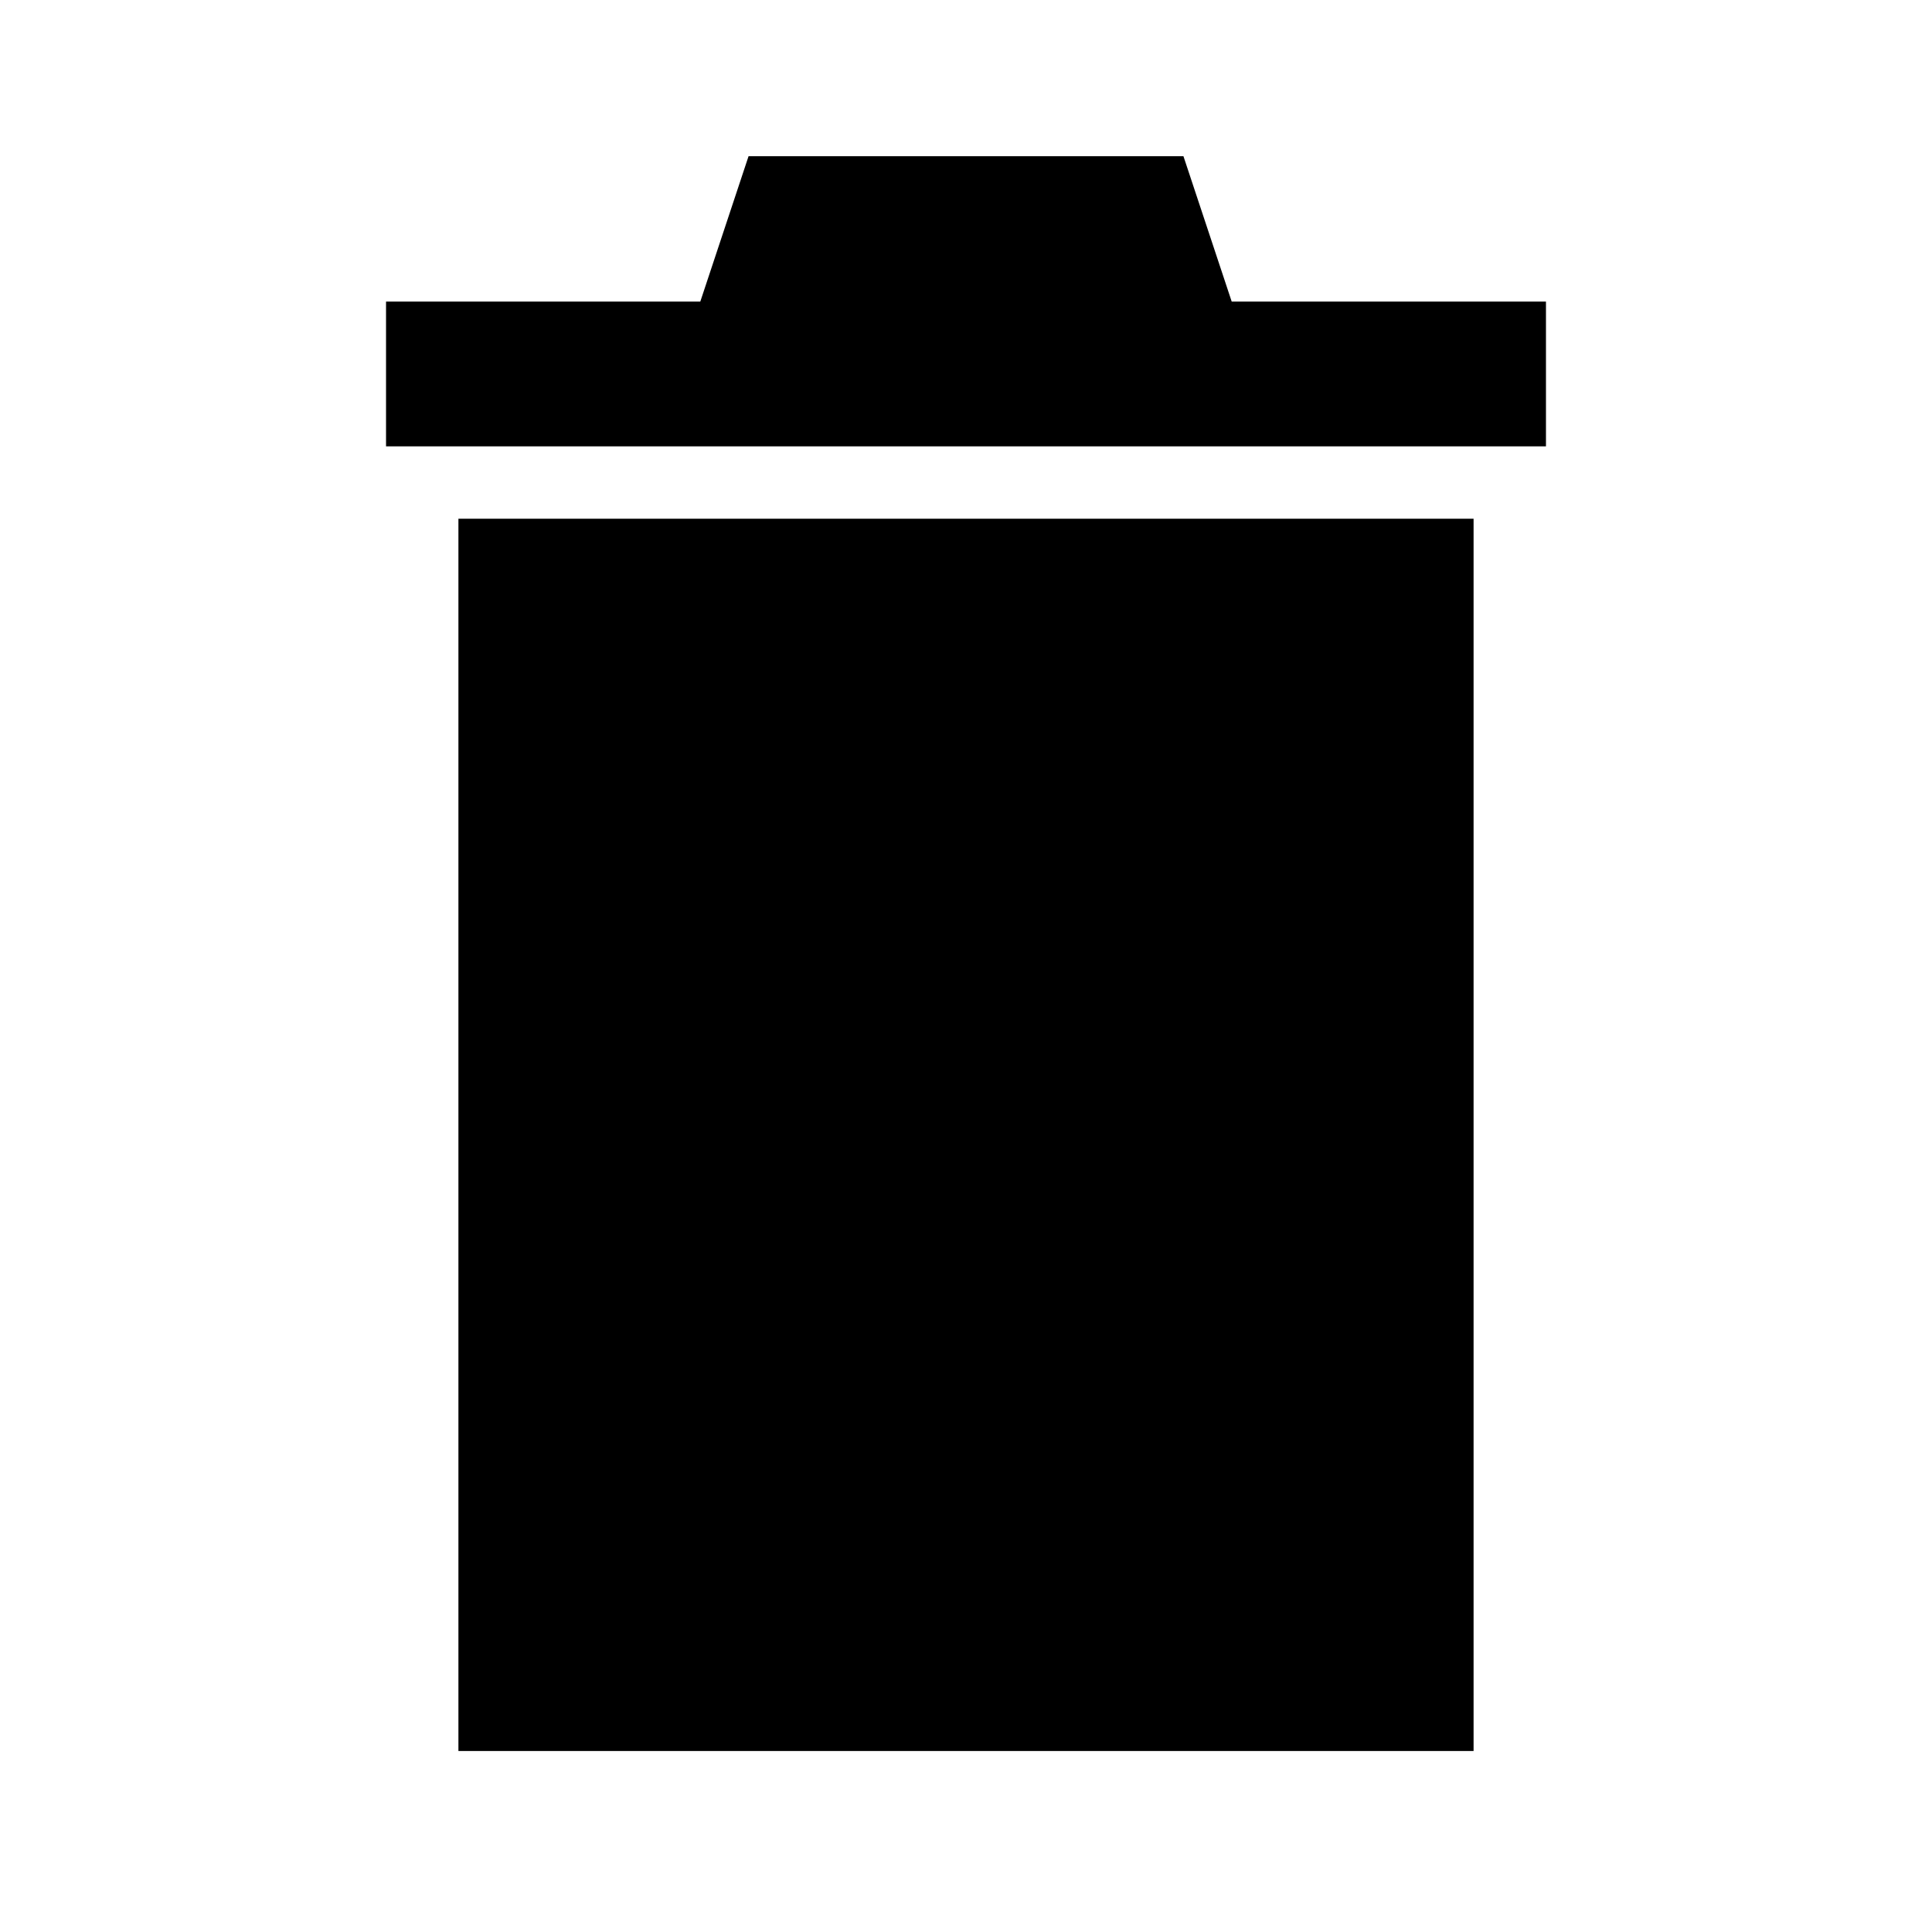
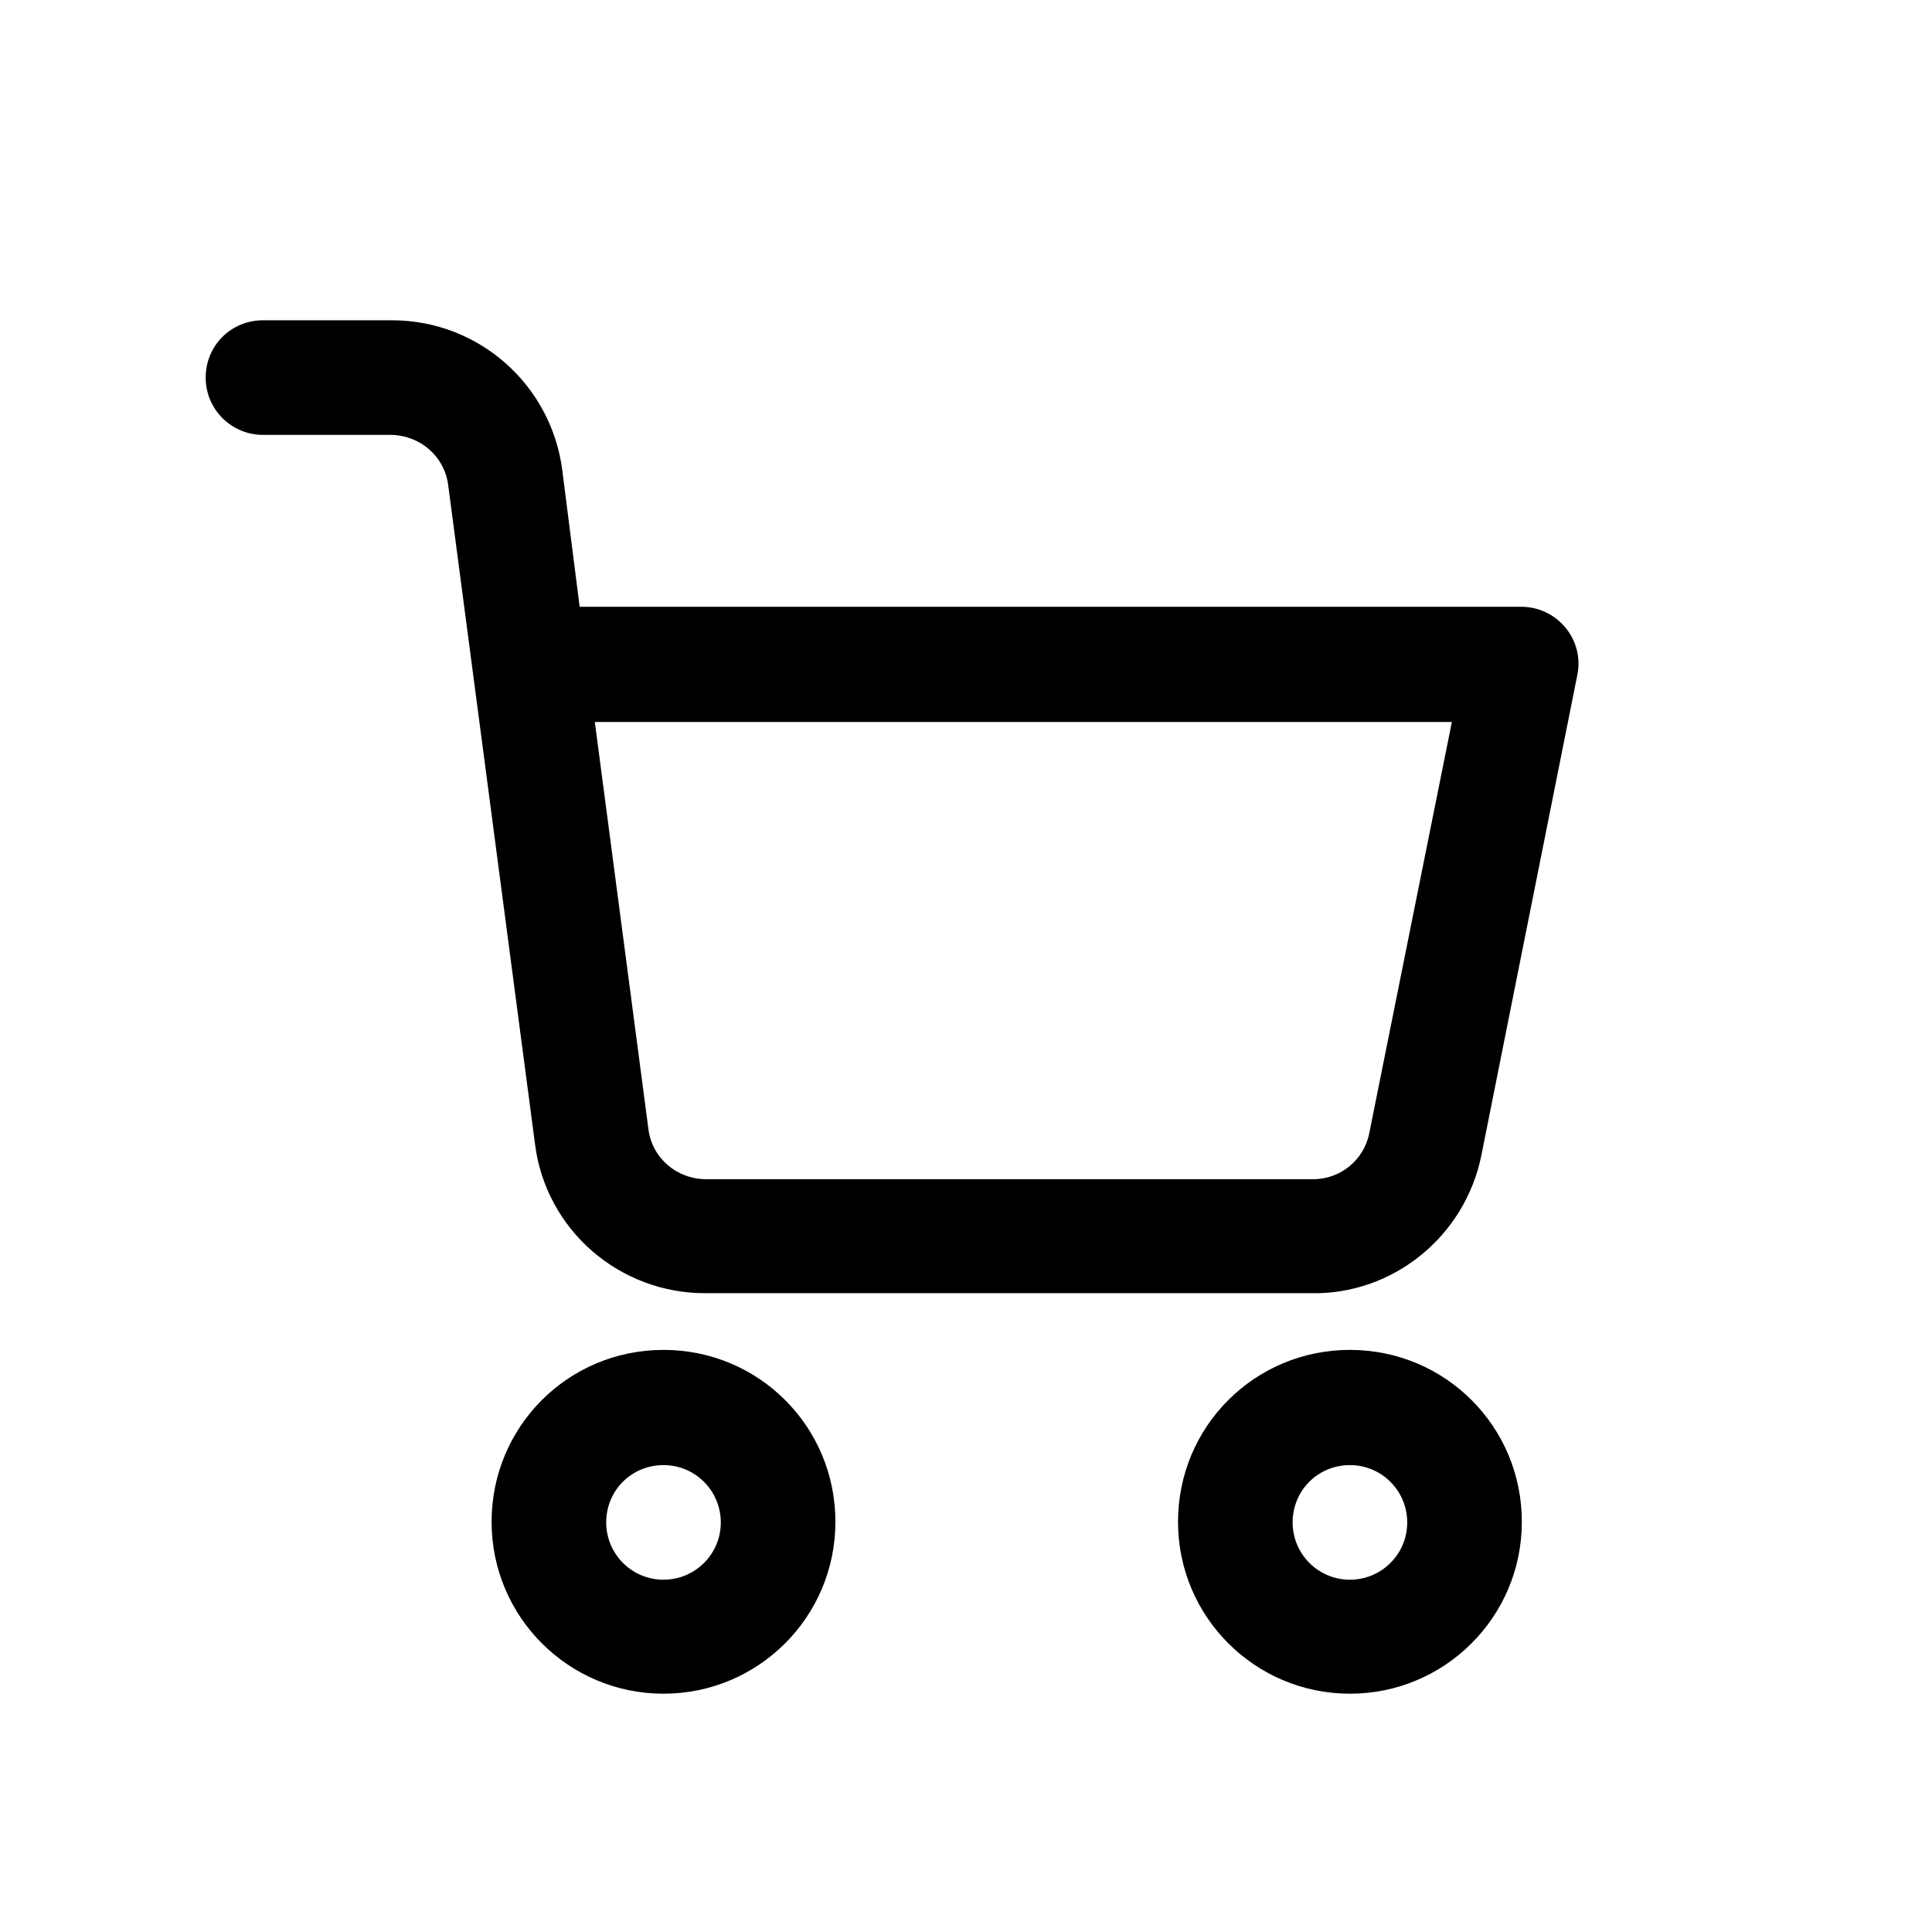
<svg xmlns="http://www.w3.org/2000/svg" version="1.1" id="Layer_1" x="0px" y="0px" viewBox="0 0 320.3 316.3" style="enable-background:new 0 0 320.3 316.3;" xml:space="preserve">
  <style type="text/css">
	.st0{fill-rule:evenodd;clip-rule:evenodd;}
</style>
-   <rect x="76" y="86" class="st0" width="168.3" height="204.3" />
-   <polygon class="st0" points="116.1,50 124.1,25.9 196.2,25.9 204.2,50 256.3,50 256.3,74 64,74 64,50 " />
+   <g>
+     <path class="st0" d="M110,280.8c-15.7,0-28.5-12.7-28.5-28.5s12.7-28.5,28.5-28.5s28.5,12.7,28.5,28.5S125.7,280.8,110,280.8z    M110,261.9c5.2,0,9.5-4.2,9.5-9.5c0-5.2-4.2-9.5-9.5-9.5s-9.5,4.2-9.5,9.5C100.5,257.6,104.7,261.9,110,261.9z" />
+     <path class="st0" d="M223.8,280.8c-15.7,0-28.5-12.7-28.5-28.5s12.7-28.5,28.5-28.5s28.5,12.7,28.5,28.5S239.5,280.8,223.8,280.8z    M223.8,261.9c5.2,0,9.5-4.2,9.5-9.5c0-5.2-4.2-9.5-9.5-9.5s-9.5,4.2-9.5,9.5C214.3,257.6,218.5,261.9,223.8,261.9z" />
+     <path class="st0" d="M98.6,119.6l8.9,67.6c0.6,4.8,4.7,8.3,9.6,8.3l100.4,0c4.6,0.1,8.6-3.1,9.5-7.6l13.7-68.2H98.6z M96.1,100.6   h156.1c6,0,10.5,5.5,9.3,11.3l-15.9,79.6c-2.7,13.5-14.7,23.2-28.3,22.9l-100.2,0c-14.4,0.1-26.6-10.5-28.4-24.7L74.3,80.4   c-0.6-4.7-4.6-8.2-9.4-8.3H43.6c-5.2,0-9.5-4.2-9.5-9.5s4.2-9.5,9.5-9.5H65c14.3,0,26.3,10.6,28.2,24.7L96.1,100.6z" />
+   </g>
</svg>
